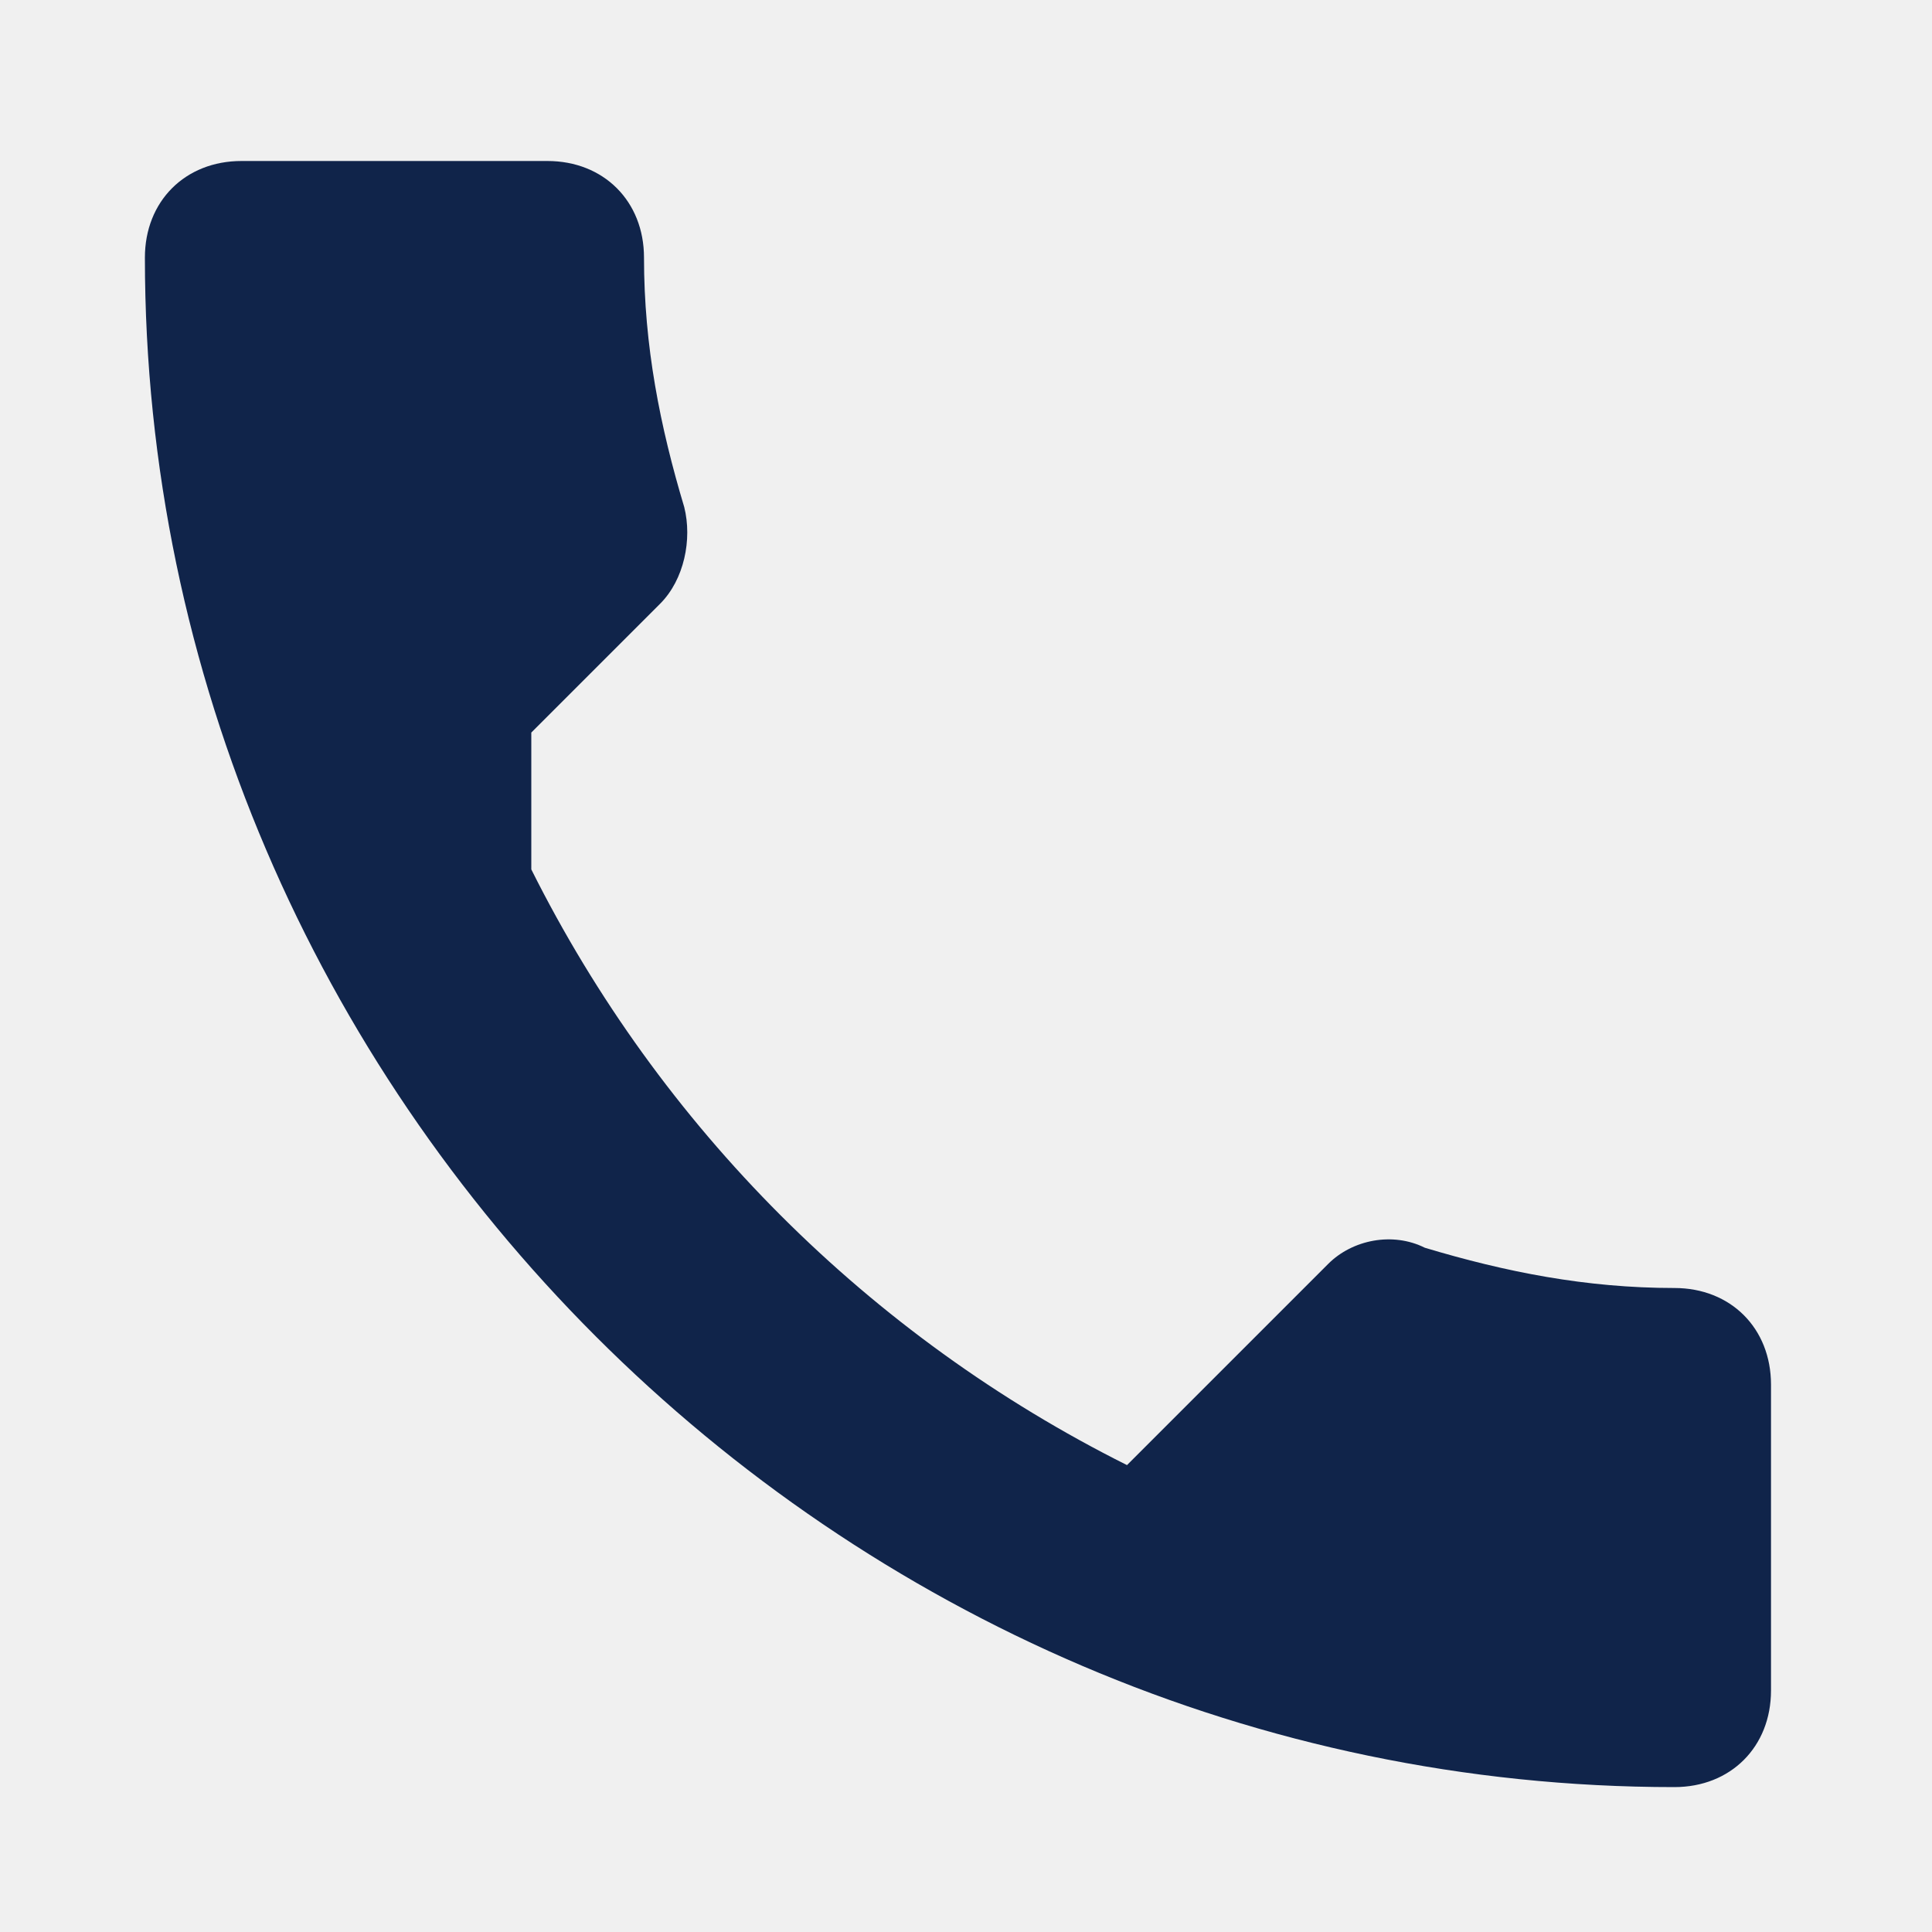
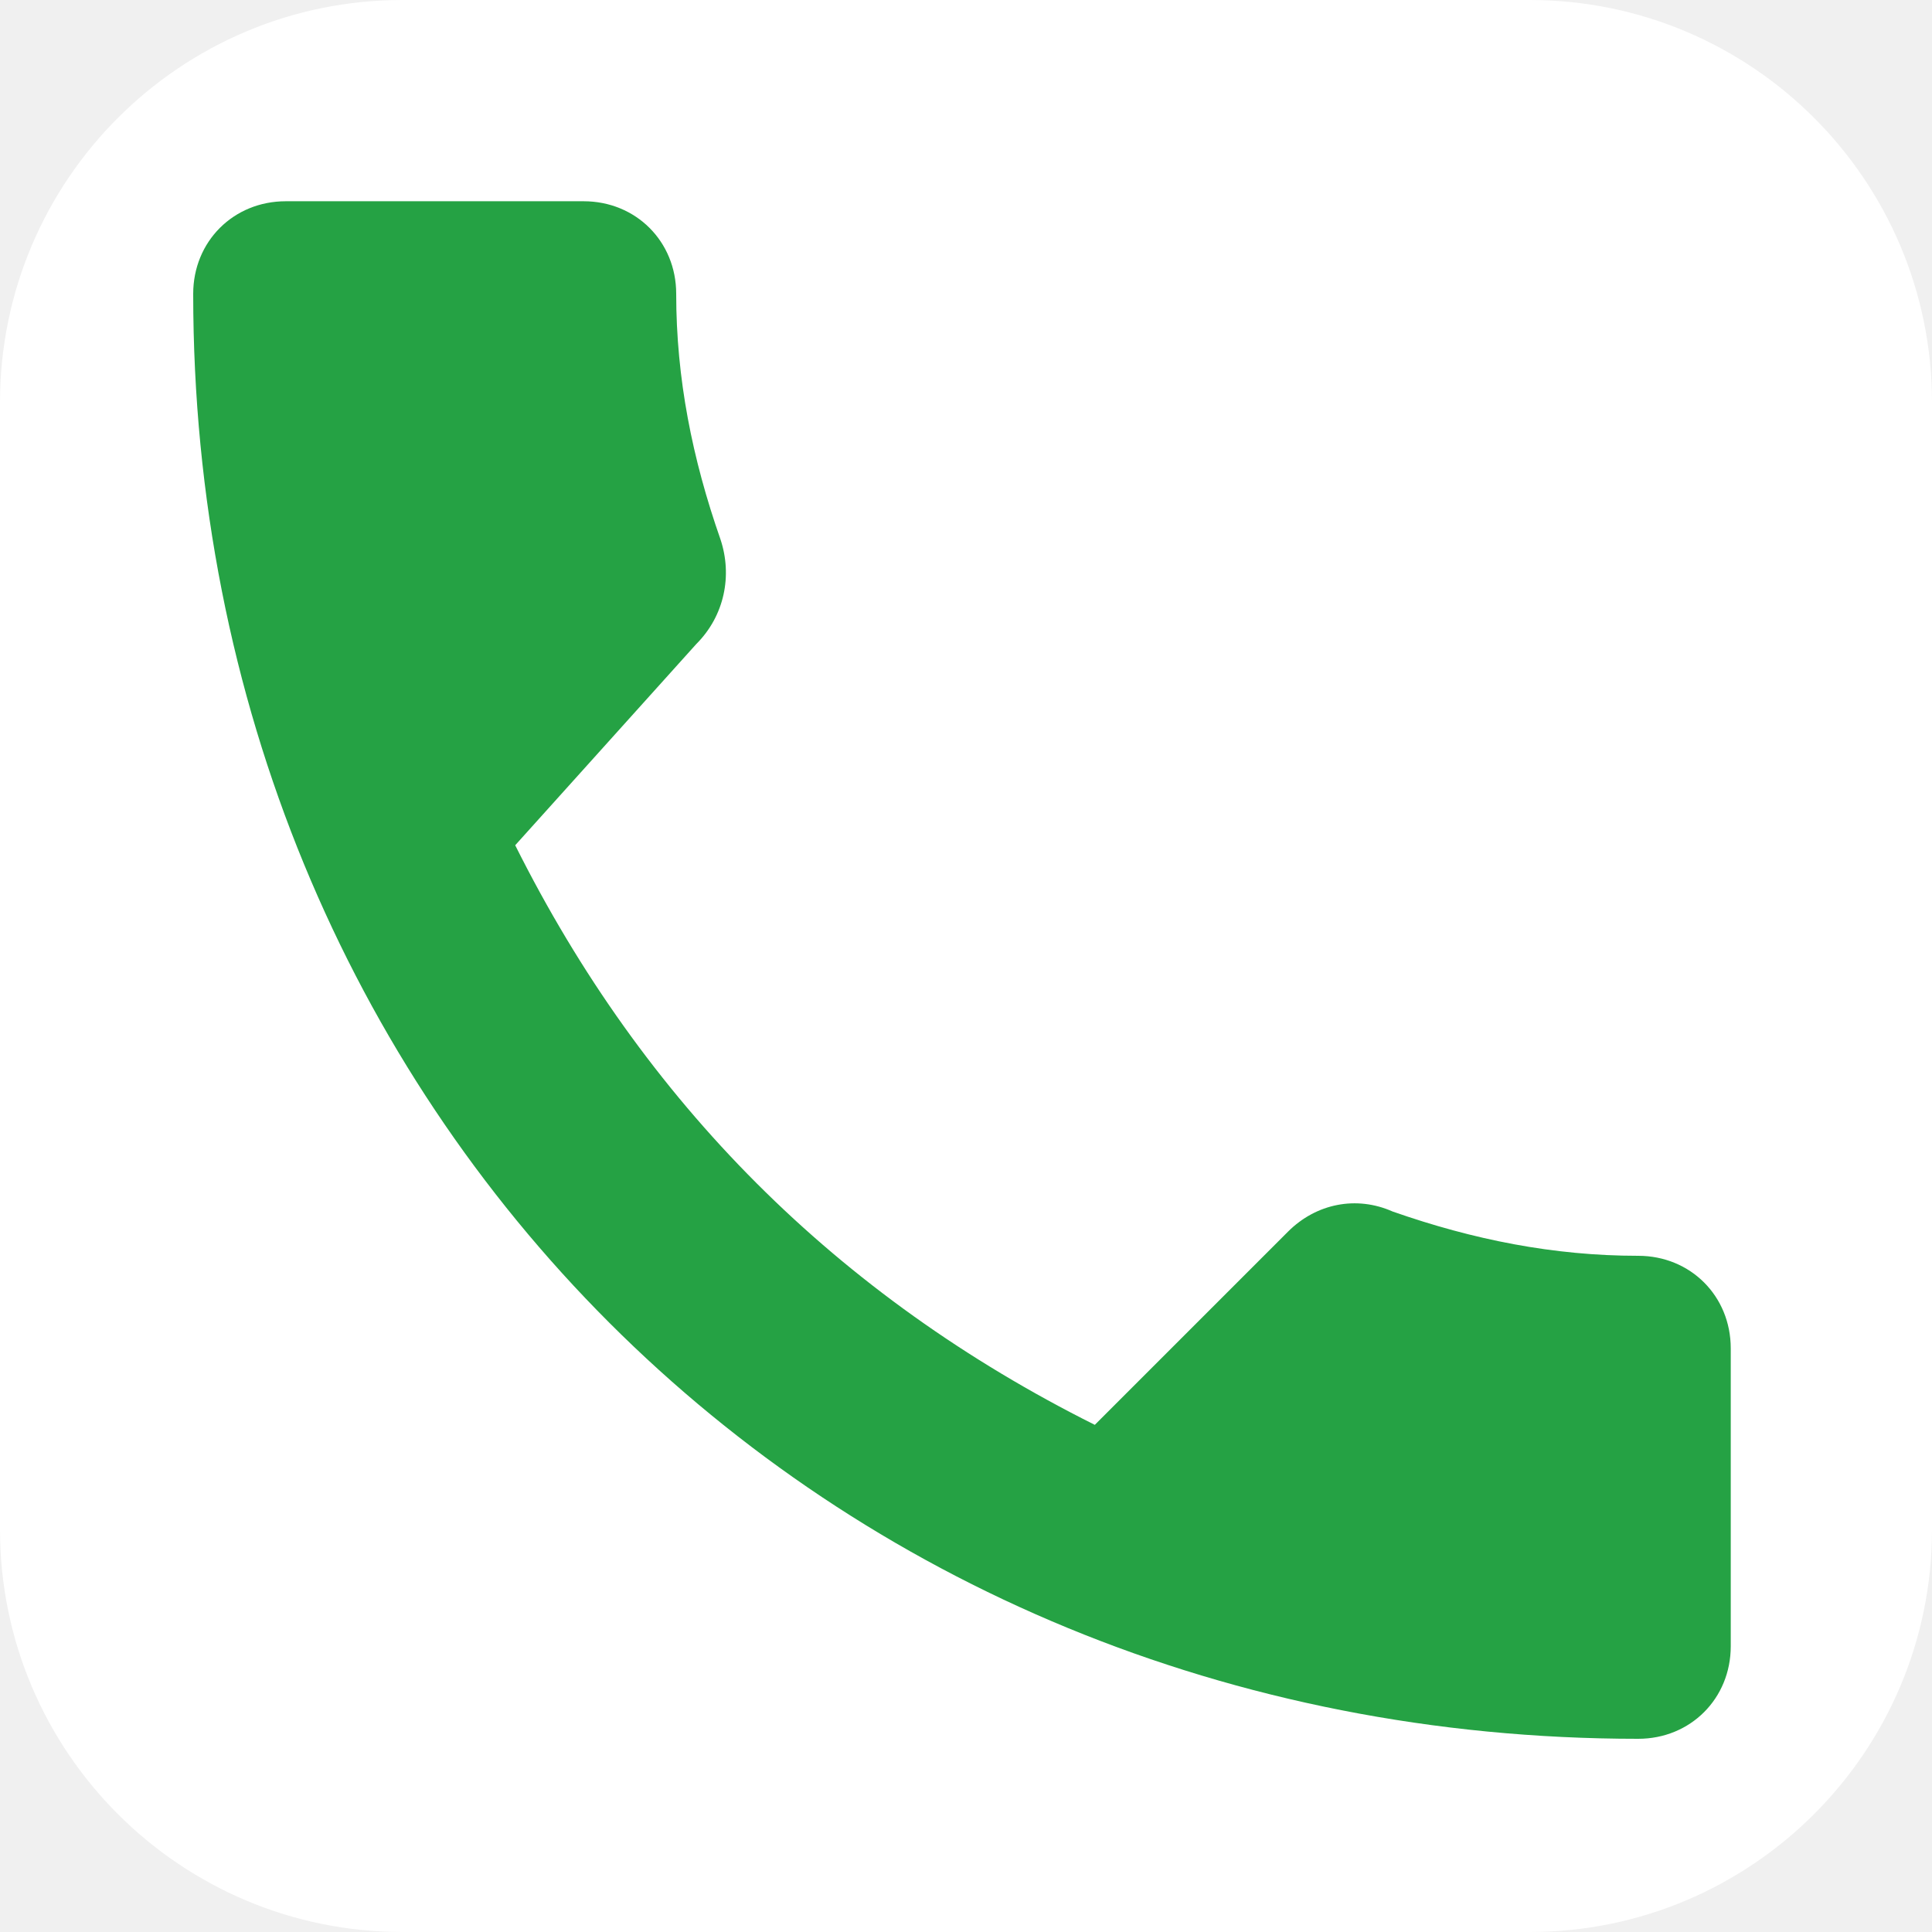
- <svg xmlns="http://www.w3.org/2000/svg" viewBox="0 0 24 24" width="24" height="24">
-   <path fill="#10244a" d="M6.6 10.8c1.6 3.2 4.2 5.8 7.4 7.4l2.5-2.5c.3-.3.8-.4 1.2-.2 1 .3 2 .5 3.1.5.7 0 1.2.5 1.2 1.2V21c0 .7-.5 1.2-1.2 1.2C10.4 22.2 1.8 13.6 1.8 3.2 1.8 2.5 2.3 2 3 2h3.8C7.5 2 8 2.5 8 3.2c0 1.1.2 2.1.5 3.1.1.4 0 .9-.3 1.2l-1.6 1.6z" />
+ <svg xmlns="http://www.w3.org/2000/svg" viewBox="0 0 24 24" width="24" height="24" role="img" aria-label="Phone">
+   <rect width="24" height="24" rx="5" fill="#fff" />
+   <path fill="#25A244" d="M6.4 10.5c1.6 3.2 4 5.6 7.2 7.2l2.4-2.4c.35-.35.85-.45 1.3-.25 1 .35 2 .55 3.05.55.65 0 1.15.5 1.15 1.15v3.7c0 .65-.5 1.15-1.15 1.15C10.2 21.6 2.4 13.8 2.4 3.65 2.4 3 2.9 2.5 3.55 2.5h3.7c.65 0 1.15.5 1.15 1.15 0 1.05.2 2.05.55 3.05.15.45.05.95-.3 1.3L6.4 10.5z" />
</svg>
